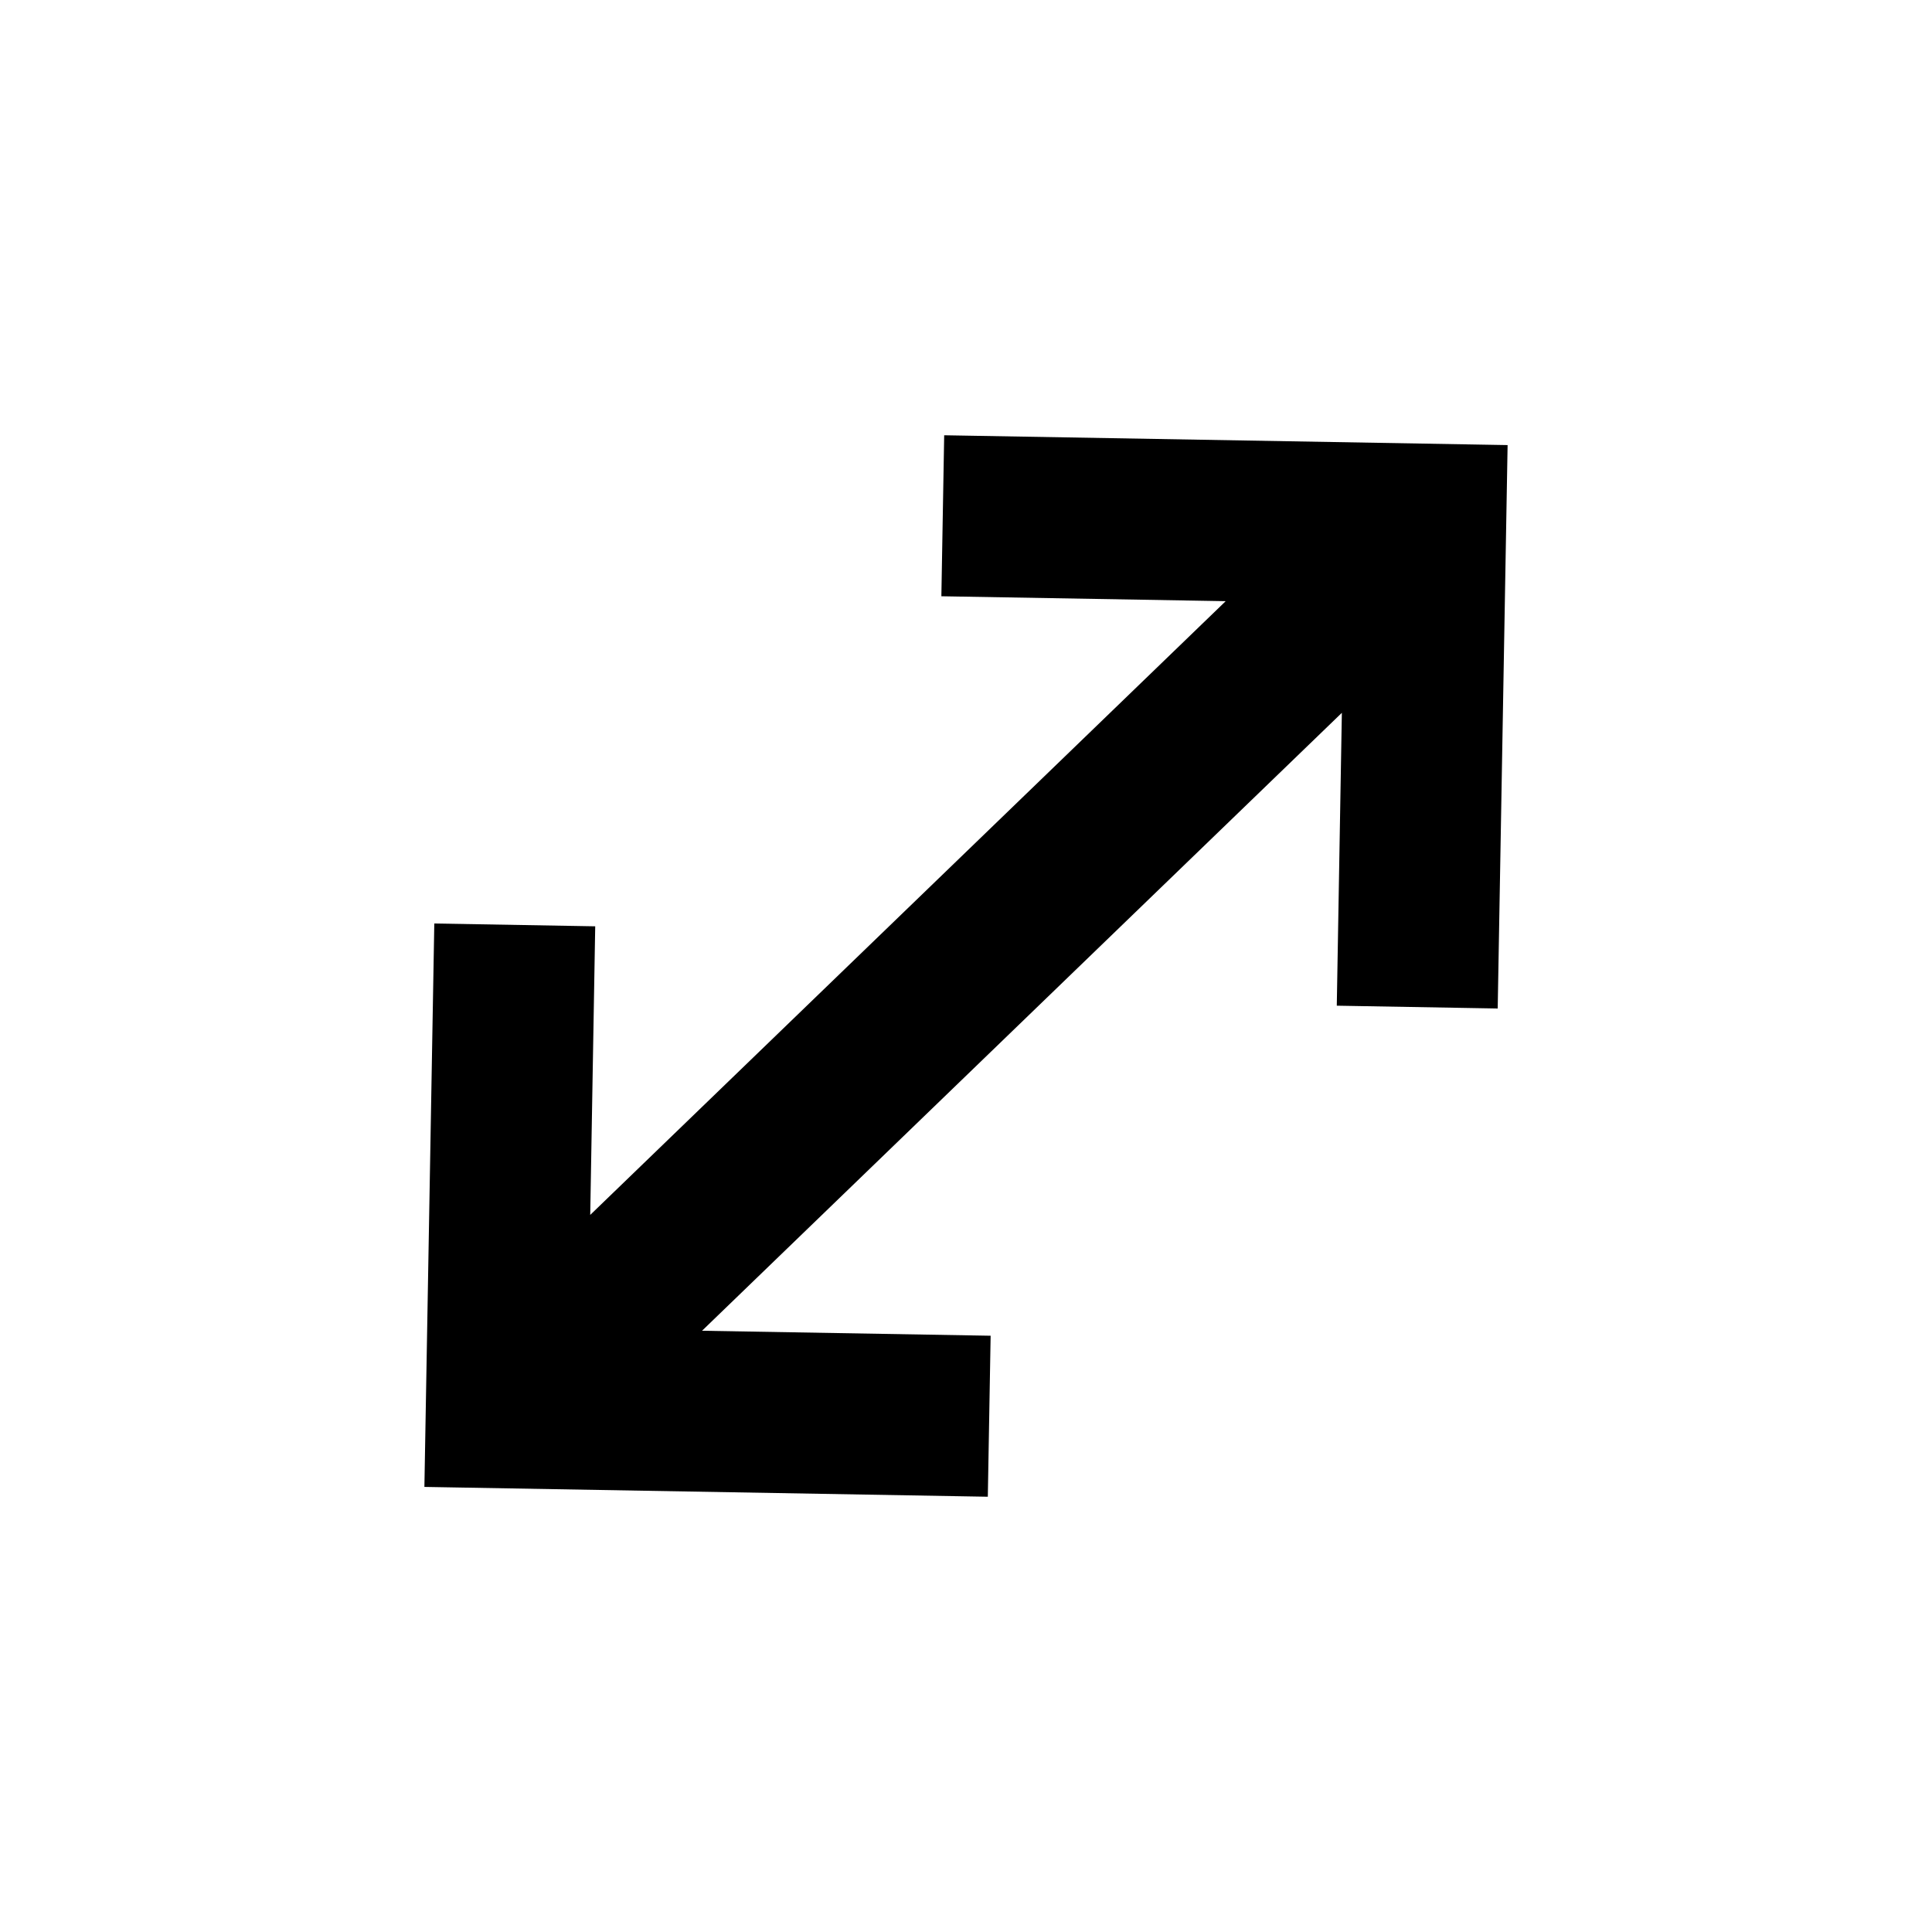
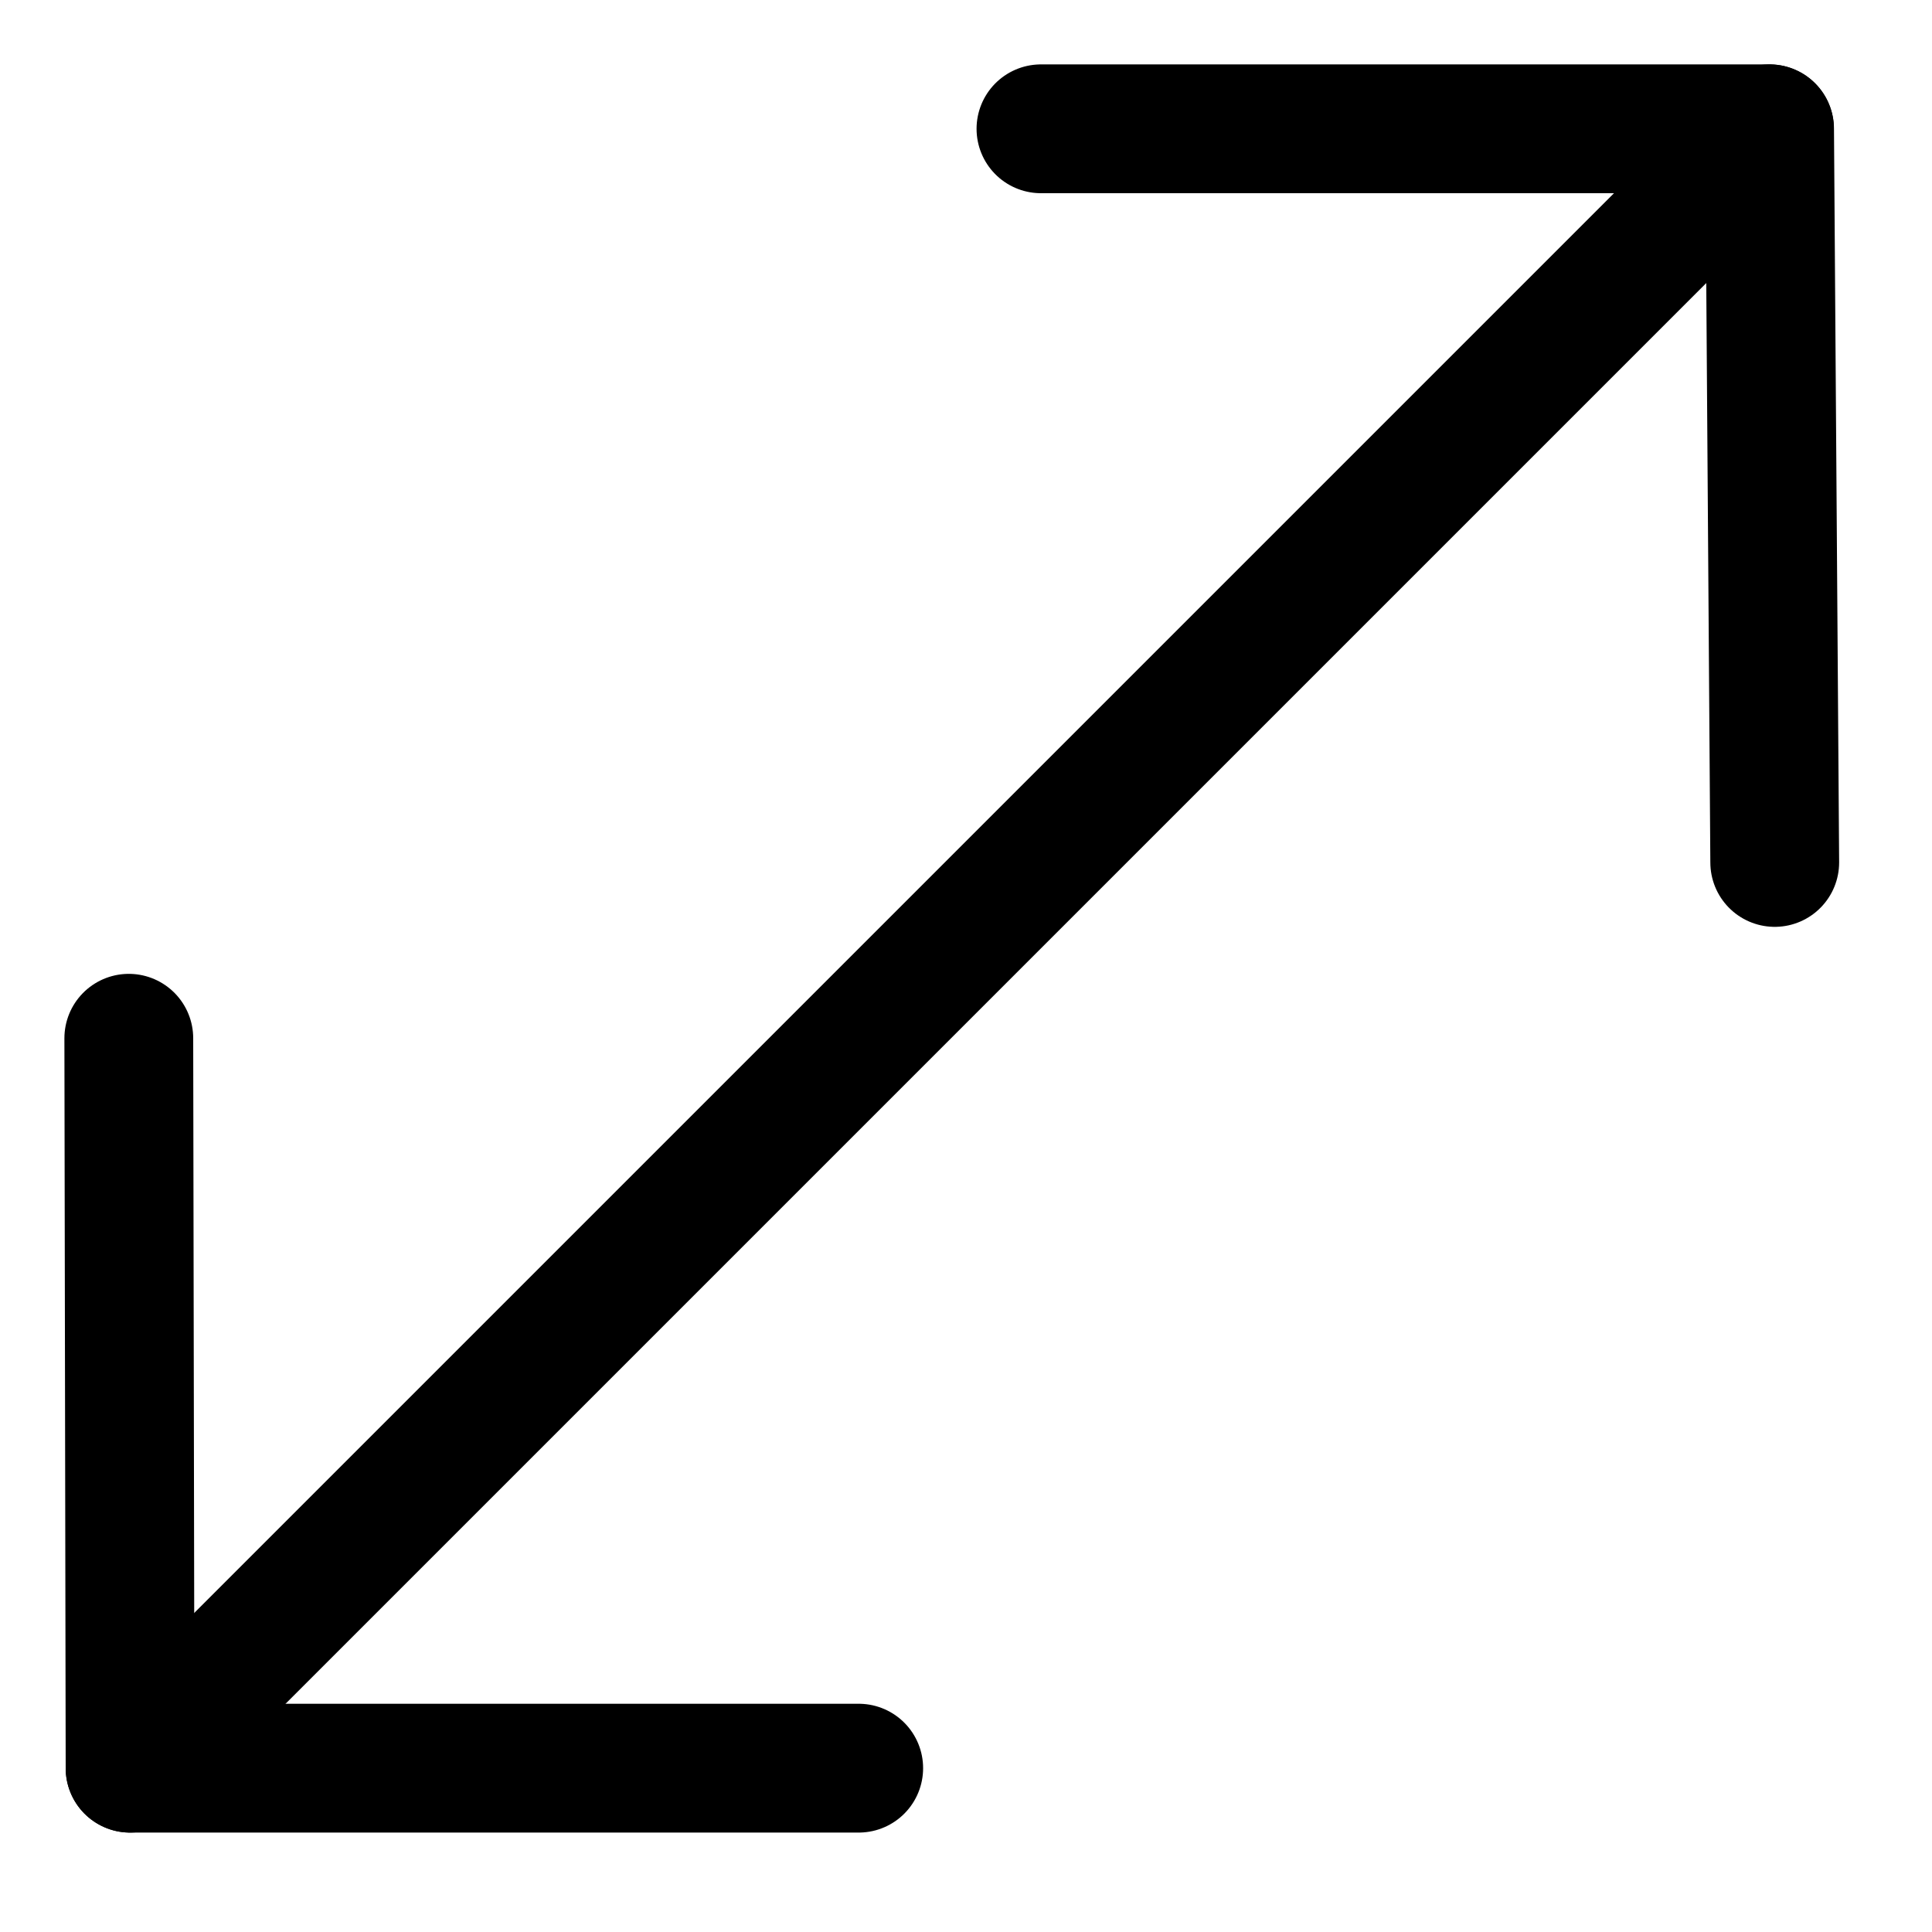
- <svg xmlns="http://www.w3.org/2000/svg" width="24" height="24" viewBox="0 0 24 24" fill="none">
-   <path d="M12.306 16.593L12.271 18.593L5.272 18.471L5.395 11.472L7.394 11.507L7.332 15.092L15.226 7.468L11.694 7.407L11.729 5.407L18.728 5.529L18.605 12.528L16.606 12.493L16.669 8.855L8.721 16.531L12.306 16.593Z" fill="currentColor" />
+ <svg xmlns="http://www.w3.org/2000/svg" width="15" height="15" viewBox="0 0 15 15" fill="none">
+   <path d="M6.667 13.728L1.01 13.728L1 8.061" stroke="currentColor" stroke-linecap="round" stroke-linejoin="round" />
+   <path d="M1.01 13.728L13.738 1" stroke="currentColor" stroke-linecap="round" stroke-linejoin="round" />
+   <path d="M13.779 6.696L13.739 1L8.082 1" stroke="currentColor" stroke-linecap="round" stroke-linejoin="round" />
</svg>
